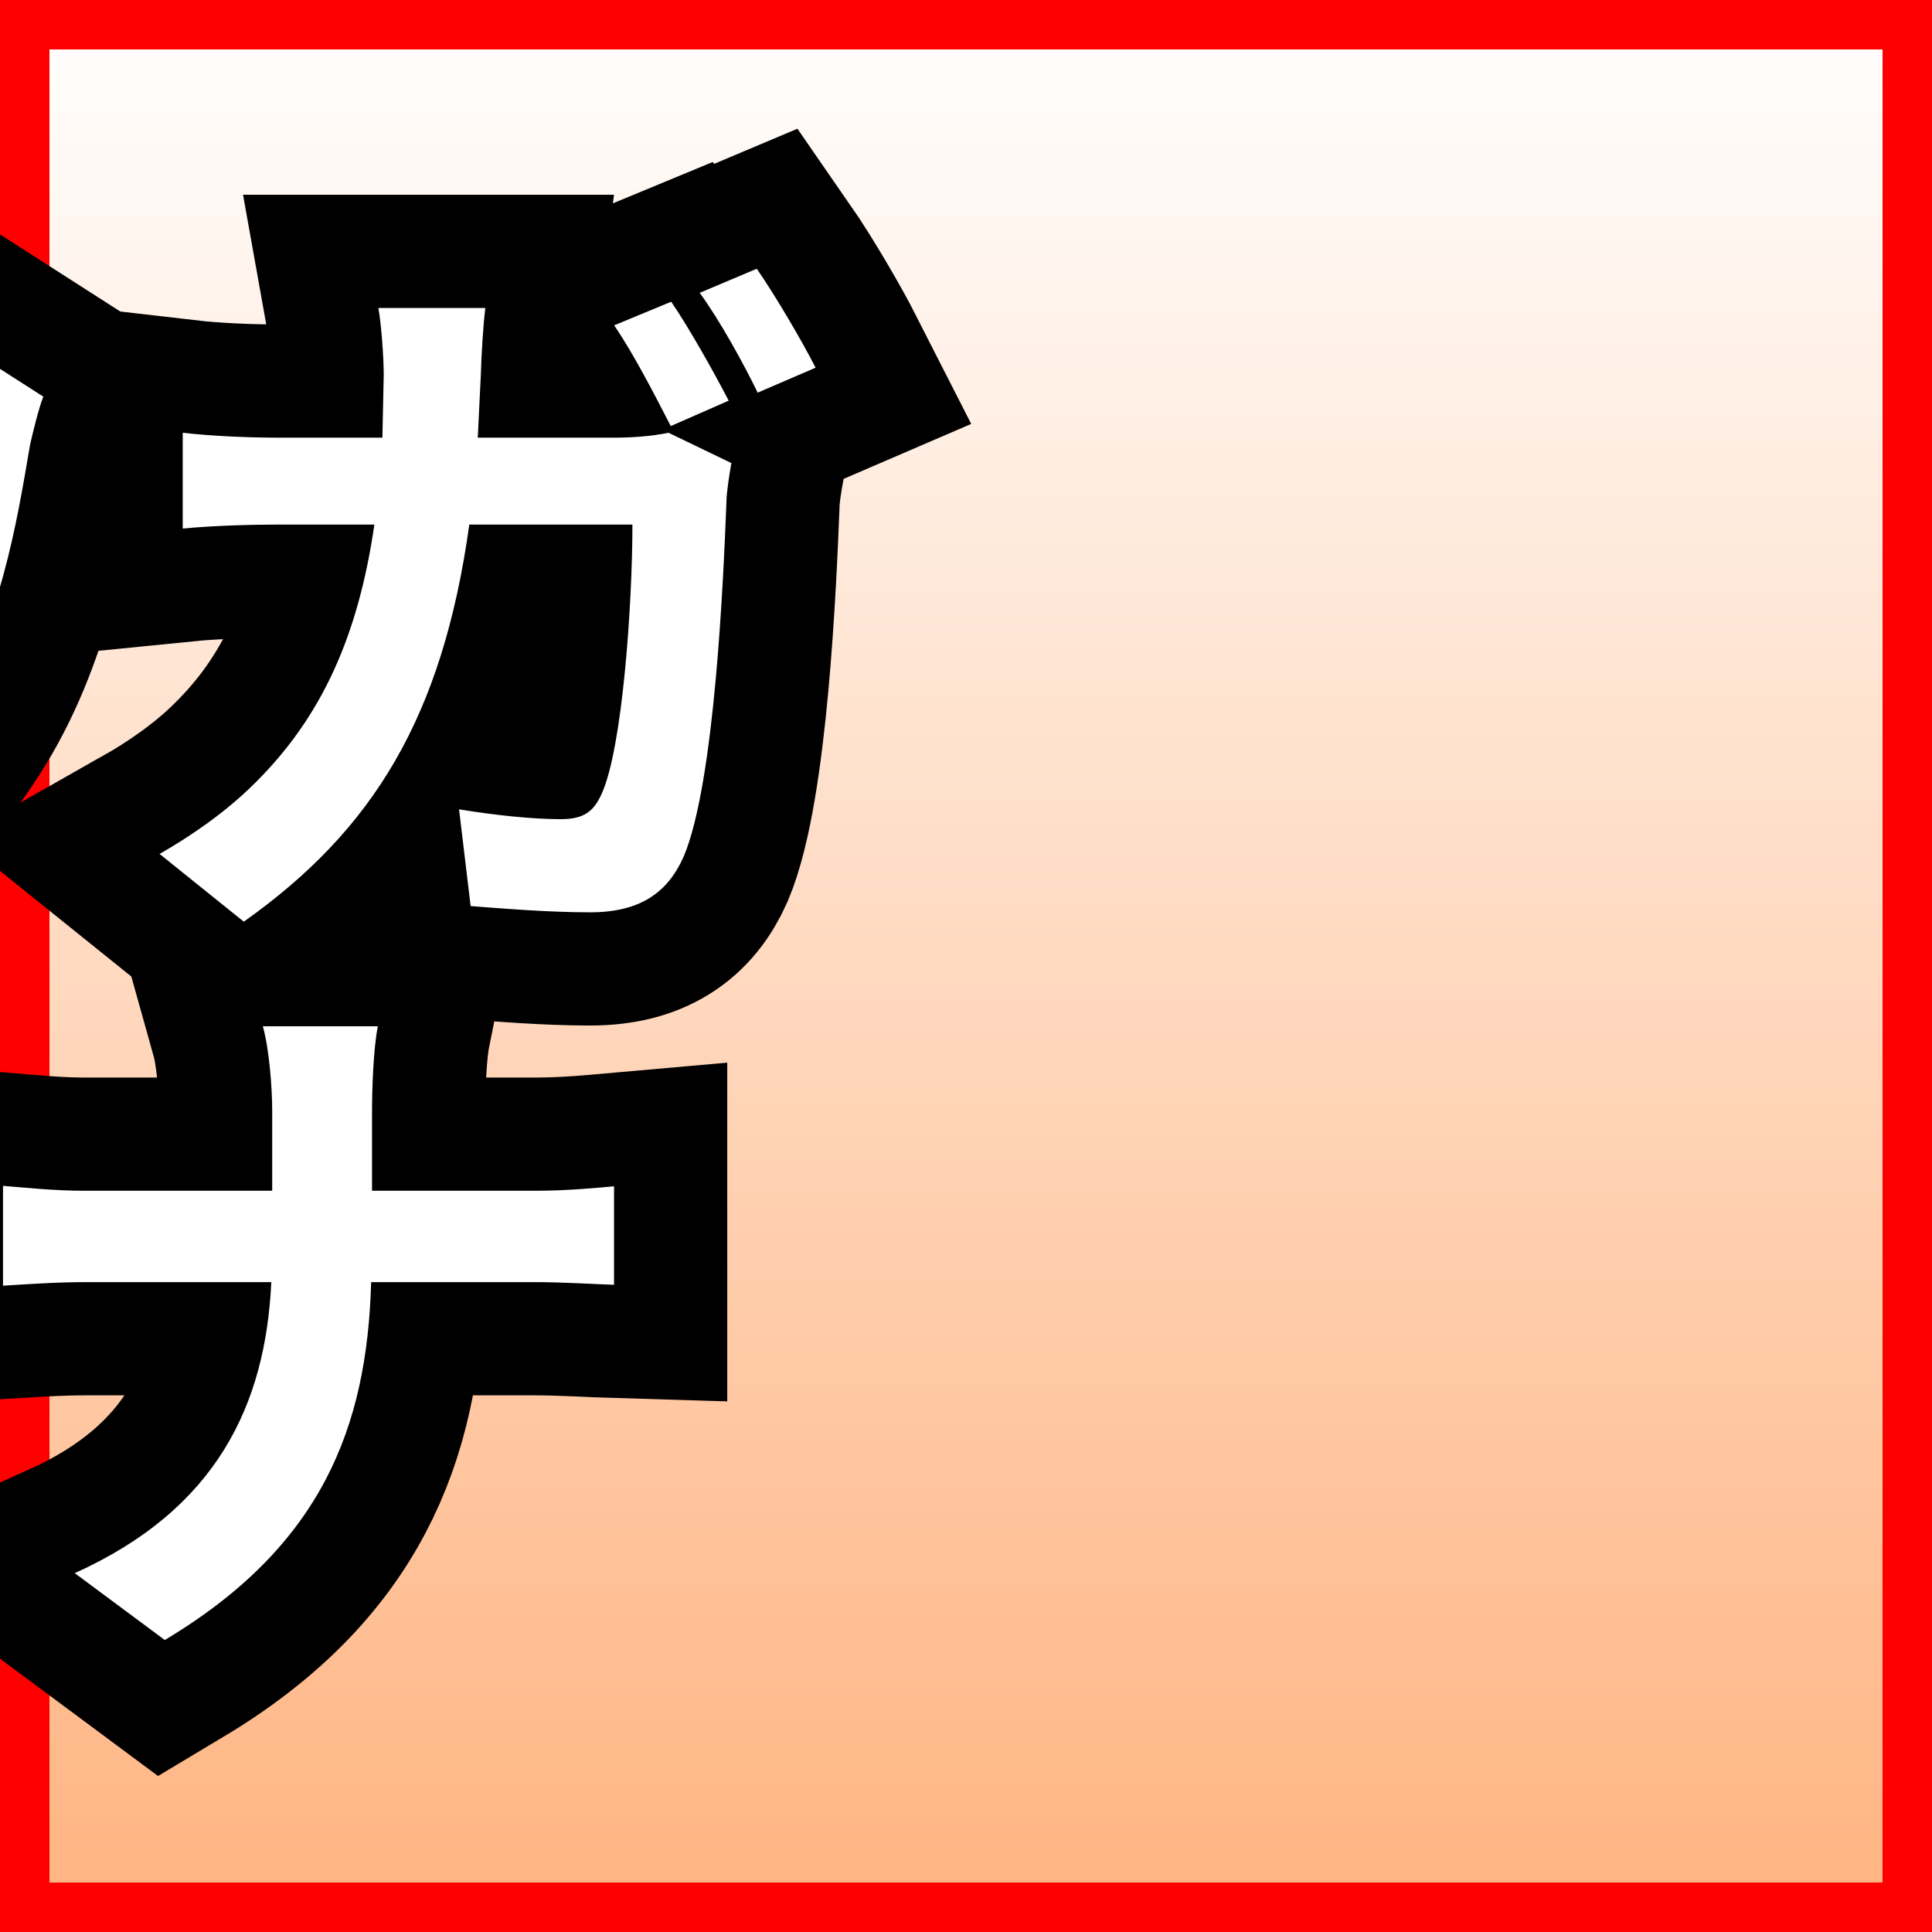
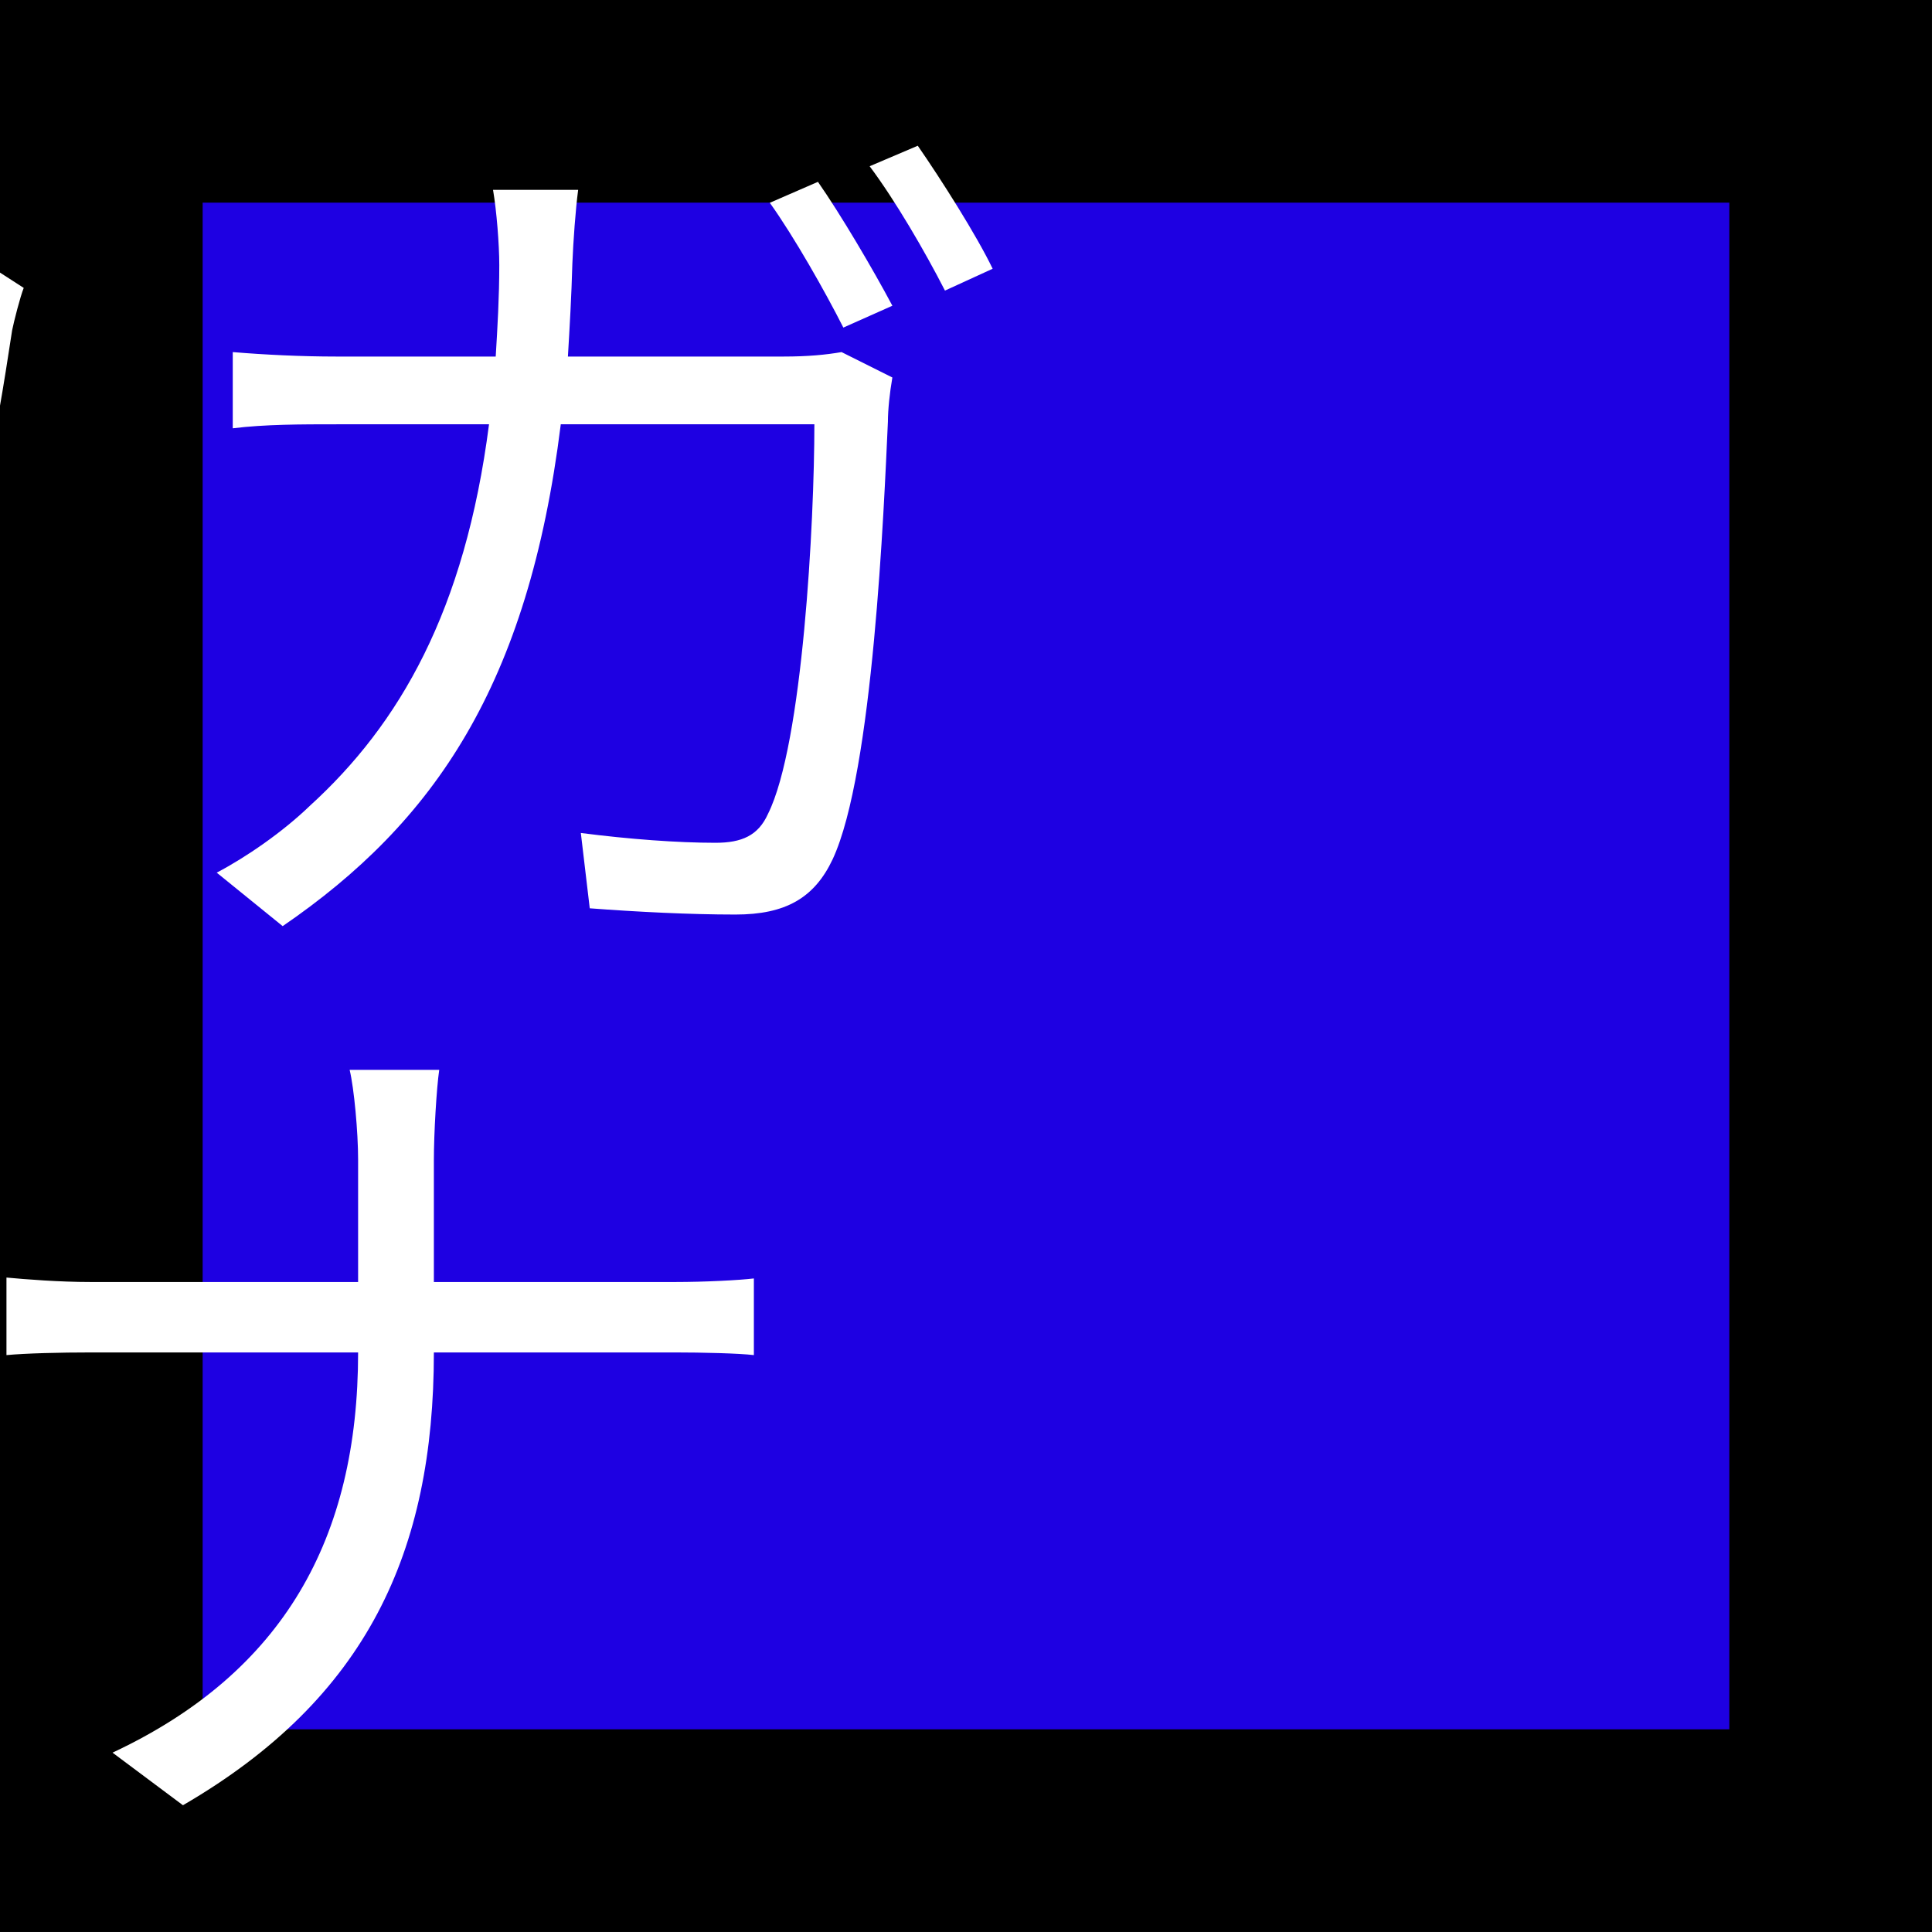
- <svg xmlns="http://www.w3.org/2000/svg" xmlns:xlink="http://www.w3.org/1999/xlink" width="256" height="256" viewBox="0 0 67.733 67.733" version="1.1" id="svg8">
-   <defs id="defs2">
-     <linearGradient id="linearGradient843">
-       <stop style="stop-color:#ffb380;stop-opacity:1;" offset="0" id="stop839" />
-       <stop style="stop-color:#ffffff;stop-opacity:1" offset="1" id="stop841" />
-     </linearGradient>
-     <linearGradient xlink:href="#linearGradient843" id="linearGradient845" x1="40.821" y1="67.733" x2="40.821" y2="4.6999439e-16" gradientUnits="userSpaceOnUse" gradientTransform="translate(1.7801921e-6)" />
-   </defs>
+ <svg xmlns="http://www.w3.org/2000/svg" width="256" height="256" viewBox="0 0 67.733 67.733" version="1.1" id="svg8">
+   <defs id="defs2" />
  <g id="layer1">
-     <g id="g1">
-       <rect style="fill:url(#linearGradient845);fill-opacity:1;stroke:#ff0000;stroke-width:3.468;paint-order:fill markers stroke;stop-color:#000000" id="rect10" width="67.733" height="67.733" x="1.7801921e-06" y="1.7801921e-06" />
-       <text id="text14-6" y="30.921" x="33.718" style="font-style:normal;font-weight:normal;font-size:25.4px;line-height:0.95;font-family:sans-serif;text-align:center;letter-spacing:0px;word-spacing:0px;text-anchor:middle;fill:#000000;fill-opacity:1;stroke:#000000;stroke-width:7.938;stroke-miterlimit:4;stroke-dasharray:none;stroke-opacity:1" xml:space="preserve">
-         <tspan style="font-style:normal;font-variant:normal;font-weight:bold;font-stretch:normal;font-size:25.4px;line-height:0.95;font-family:TT-JTCウインZ10P;-inkscape-font-specification:'TT-JTCウインZ10P Bold';text-align:center;text-anchor:middle;fill:#ffffff;stroke:#000000;stroke-width:7.938;stroke-miterlimit:4;stroke-dasharray:none;stroke-opacity:1" y="30.921" x="33.718" id="tspan2">ワガ</tspan>
-         <tspan style="font-style:normal;font-variant:normal;font-weight:bold;font-stretch:normal;font-size:25.4px;line-height:0.95;font-family:TT-JTCウインZ10P;-inkscape-font-specification:'TT-JTCウインZ10P Bold';text-align:center;text-anchor:middle;fill:#ffffff;stroke:#000000;stroke-width:7.938;stroke-miterlimit:4;stroke-dasharray:none;stroke-opacity:1" y="56.073" x="33.718" id="tspan4">ナ</tspan>
-       </text>
-       <text id="text14-6-6" y="30.921" x="33.718" style="font-style:normal;font-weight:normal;font-size:25.4px;line-height:0.95;font-family:sans-serif;text-align:center;letter-spacing:0px;word-spacing:0px;text-anchor:middle;fill:#000000;fill-opacity:1;stroke:none;stroke-width:4.233;stroke-miterlimit:4;stroke-dasharray:none;stroke-opacity:1" xml:space="preserve">
-         <tspan style="font-style:normal;font-variant:normal;font-weight:bold;font-stretch:normal;font-size:25.4px;line-height:0.95;font-family:TT-JTCウインZ10P;-inkscape-font-specification:'TT-JTCウインZ10P Bold';text-align:center;text-anchor:middle;fill:#ffffff;stroke:none;stroke-width:4.233;stroke-miterlimit:4;stroke-dasharray:none;stroke-opacity:1" y="30.921" x="33.718" id="tspan2-7">ワガ</tspan>
-         <tspan style="font-style:normal;font-variant:normal;font-weight:bold;font-stretch:normal;font-size:25.4px;line-height:0.95;font-family:TT-JTCウインZ10P;-inkscape-font-specification:'TT-JTCウインZ10P Bold';text-align:center;text-anchor:middle;fill:#ffffff;stroke:none;stroke-width:4.233;stroke-miterlimit:4;stroke-dasharray:none;stroke-opacity:1" y="56.073" x="33.718" id="tspan3">ナ</tspan>
-       </text>
-     </g>
+     <rect style="fill:#1e00e2;fill-opacity:1;stroke:#000000;stroke-width:7.105;stroke-dasharray:none;stroke-opacity:1;paint-order:fill markers stroke" id="rect1" width="60.628" height="60.628" x="3.552" y="3.552" />
+     <text xml:space="preserve" style="font-size:31.75px;line-height:0.95;font-family:sans-serif;letter-spacing:0px;word-spacing:0px;stroke-width:0.265" x="33.66" y="31.269" id="text1">
+       <tspan id="tspan1" style="font-style:normal;font-variant:normal;font-weight:normal;font-stretch:normal;font-size:31.75px;line-height:0.95;font-family:RFPG2サンセリフ-U;-inkscape-font-specification:RFPG2サンセリフ-U;text-align:center;text-anchor:middle;fill:#ffffff;fill-opacity:1;stroke-width:0.265" x="33.66" y="31.269">ワガ</tspan>
+       <tspan style="font-style:normal;font-variant:normal;font-weight:normal;font-stretch:normal;font-size:31.75px;line-height:0.95;font-family:RFPG2サンセリフ-U;-inkscape-font-specification:RFPG2サンセリフ-U;text-align:center;text-anchor:middle;fill:#ffffff;fill-opacity:1;stroke-width:0.265" x="33.66" y="62.086" id="tspan2">ナ</tspan>
+     </text>
  </g>
</svg>
